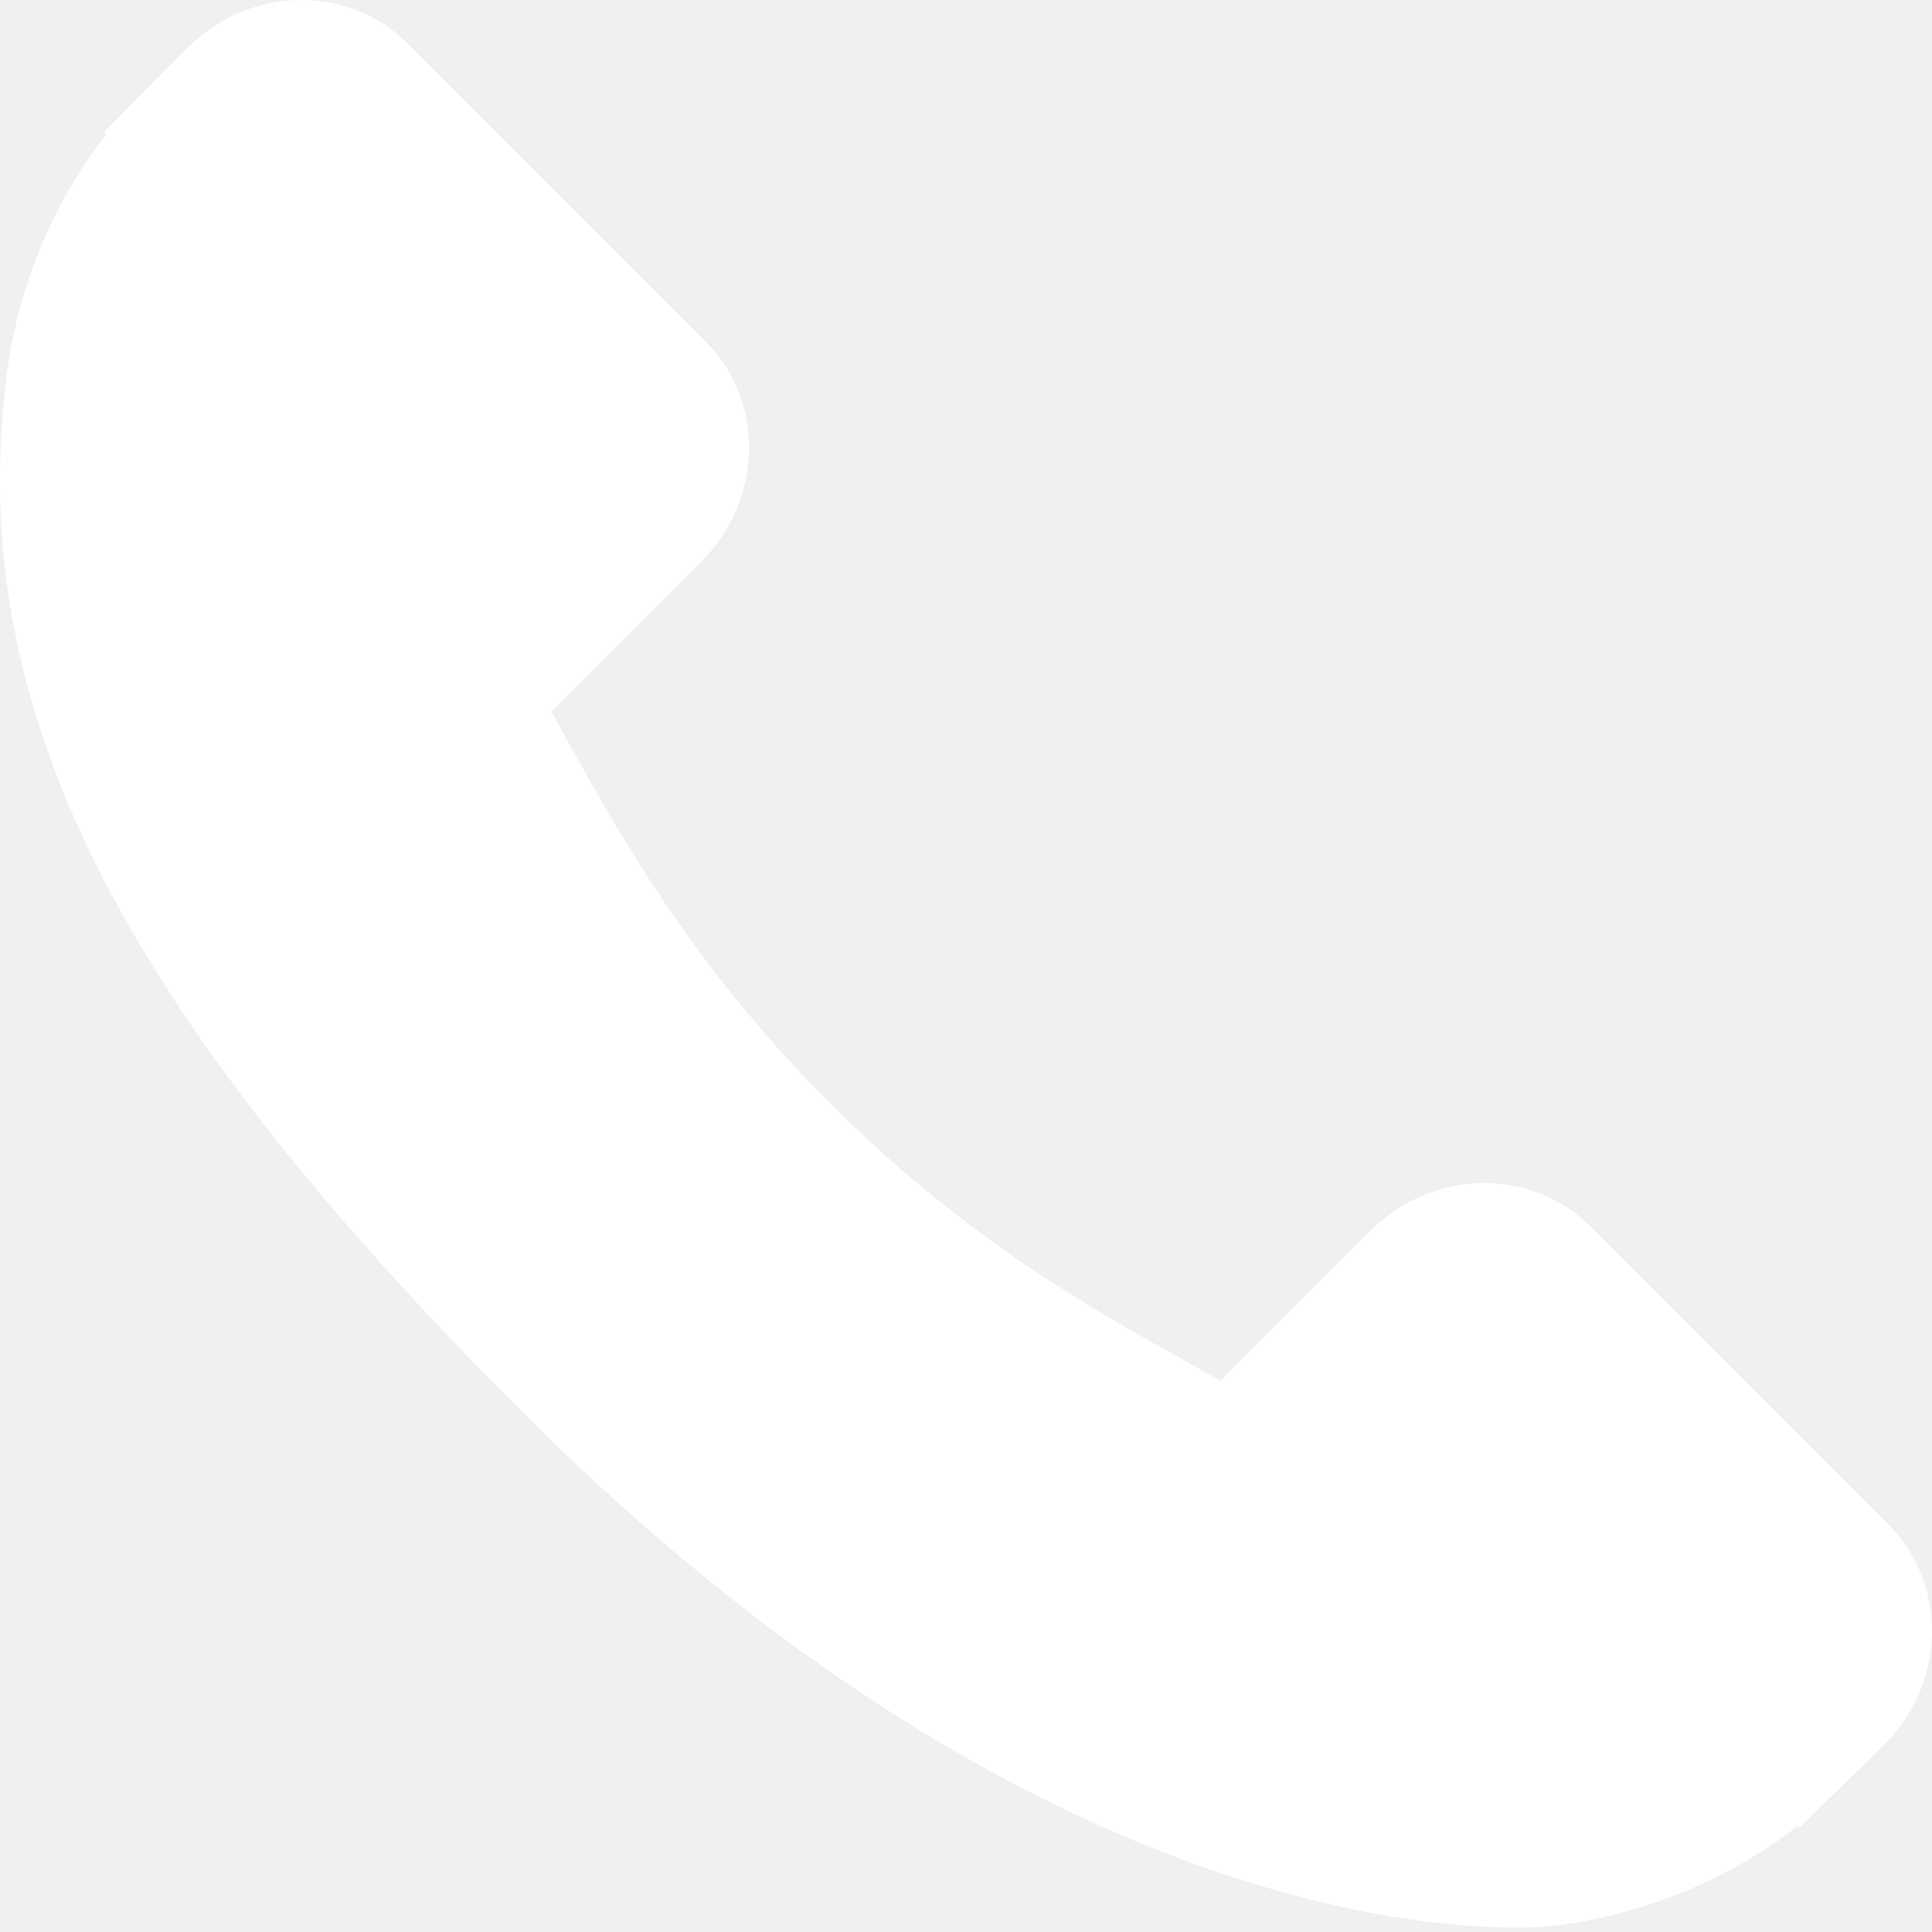
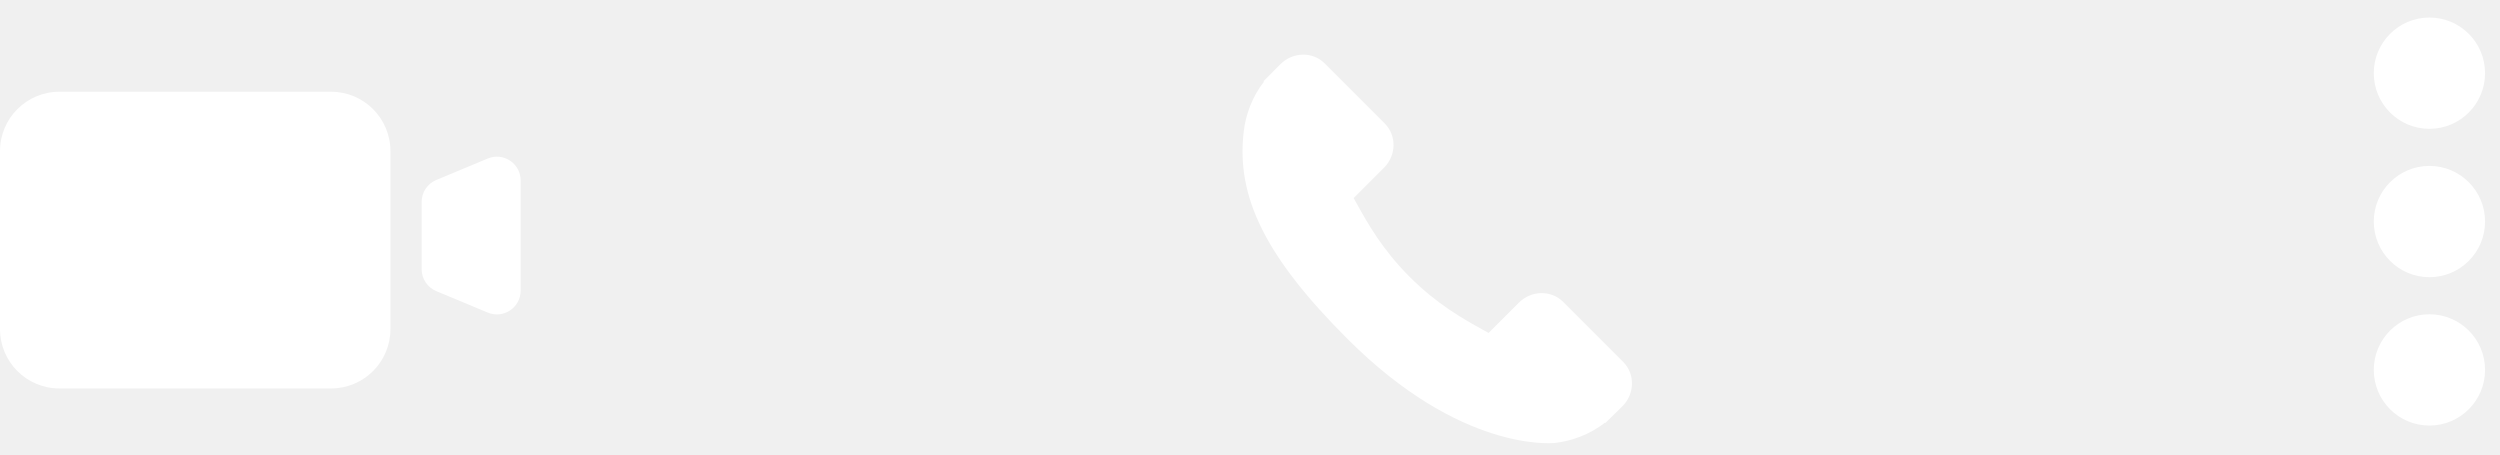
- <svg xmlns="http://www.w3.org/2000/svg" width="21" height="21" viewBox="0 0 21 21" fill="none">
-   <path d="M20.529 16.572L17.286 13.329C16.64 12.686 15.57 12.705 14.902 13.374L13.268 15.007C13.165 14.95 13.058 14.891 12.946 14.828C11.914 14.256 10.502 13.473 9.016 11.986C7.525 10.495 6.741 9.081 6.167 8.049C6.107 7.939 6.049 7.834 5.992 7.734L7.088 6.639L7.627 6.099C8.297 5.429 8.315 4.36 7.671 3.714L4.428 0.471C3.783 -0.174 2.713 -0.154 2.044 0.515L1.13 1.435L1.155 1.46C0.848 1.851 0.592 2.302 0.401 2.788C0.226 3.251 0.116 3.693 0.066 4.136C-0.362 7.686 1.26 10.93 5.663 15.333C11.749 21.419 16.654 20.959 16.865 20.936C17.326 20.881 17.767 20.771 18.216 20.597C18.698 20.409 19.149 20.153 19.54 19.847L19.56 19.865L20.486 18.958C21.154 18.288 21.173 17.219 20.529 16.572Z" fill="white" />
+ <svg xmlns="http://www.w3.org/2000/svg" width="121" height="22" viewBox="0 0 121 22" fill="none">
+   <circle cx="117.584" cy="3.542" r="2.693" fill="white" />
+   <circle cx="117.584" cy="10.723" r="2.693" fill="white" />
+   <circle cx="117.584" cy="17.904" r="2.693" fill="white" />
+   <rect y="4.44" width="18.897" height="14.361" rx="2.873" fill="white" />
+   <path d="M20.408 9.771C20.408 9.307 20.687 8.889 21.115 8.711L23.608 7.672C24.365 7.357 25.199 7.913 25.199 8.733V14.068C25.199 14.888 24.365 15.444 23.608 15.129L21.115 14.09C20.687 13.912 20.408 13.493 20.408 13.03V9.771Z" fill="white" />
+   <path d="M78.565 17.52L75.654 14.608C75.075 14.031 74.114 14.049 73.514 14.649L72.048 16.115C71.955 16.064 71.859 16.011 71.758 15.954C70.832 15.441 69.565 14.738 68.231 13.403C66.893 12.065 66.189 10.796 65.674 9.869C65.62 9.771 65.568 9.676 65.517 9.586L66.501 8.603L66.985 8.119C67.586 7.518 67.602 6.558 67.024 5.979L64.113 3.067C63.534 2.489 62.574 2.506 61.973 3.107L61.152 3.932L61.175 3.955C60.9 4.306 60.67 4.71 60.499 5.147C60.341 5.563 60.243 5.959 60.198 6.357C59.814 9.543 61.27 12.456 65.222 16.407C70.684 21.87 75.087 21.457 75.276 21.437C75.69 21.387 76.087 21.289 76.489 21.132C76.922 20.963 77.327 20.734 77.677 20.459L77.695 20.475L78.527 19.661C79.126 19.06 79.144 18.1 78.565 17.52Z" fill="white" />
</svg>
